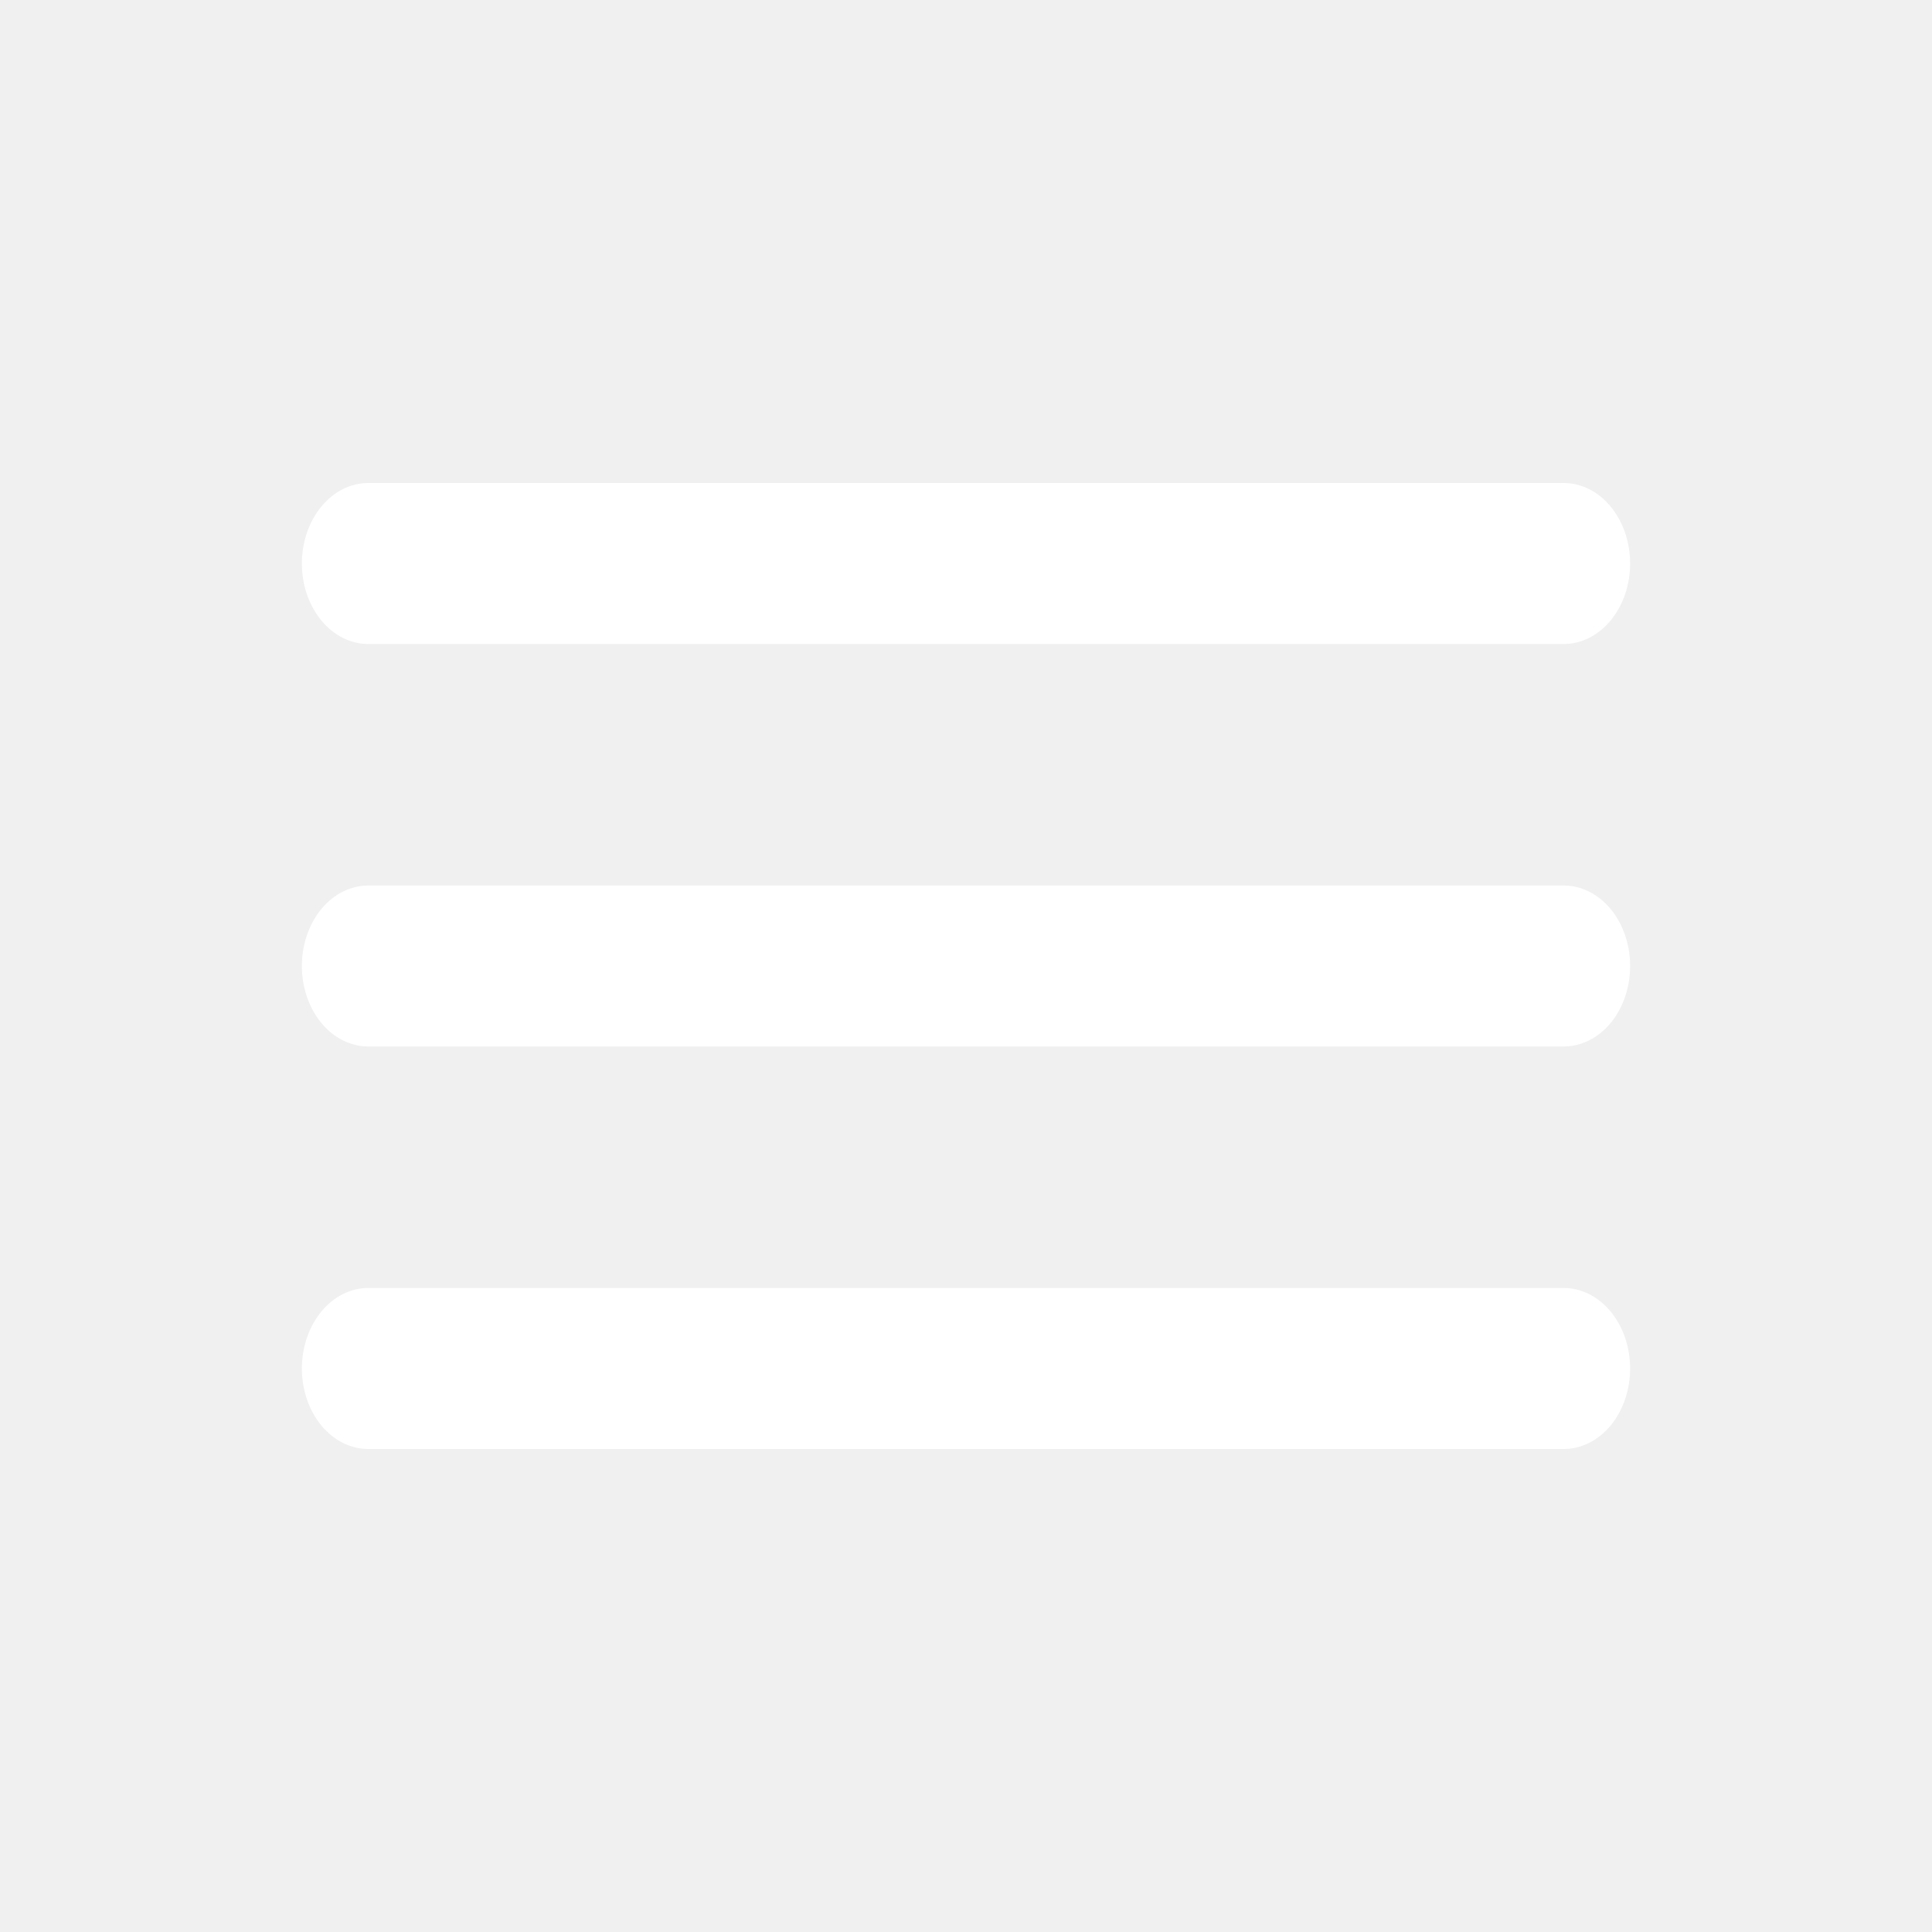
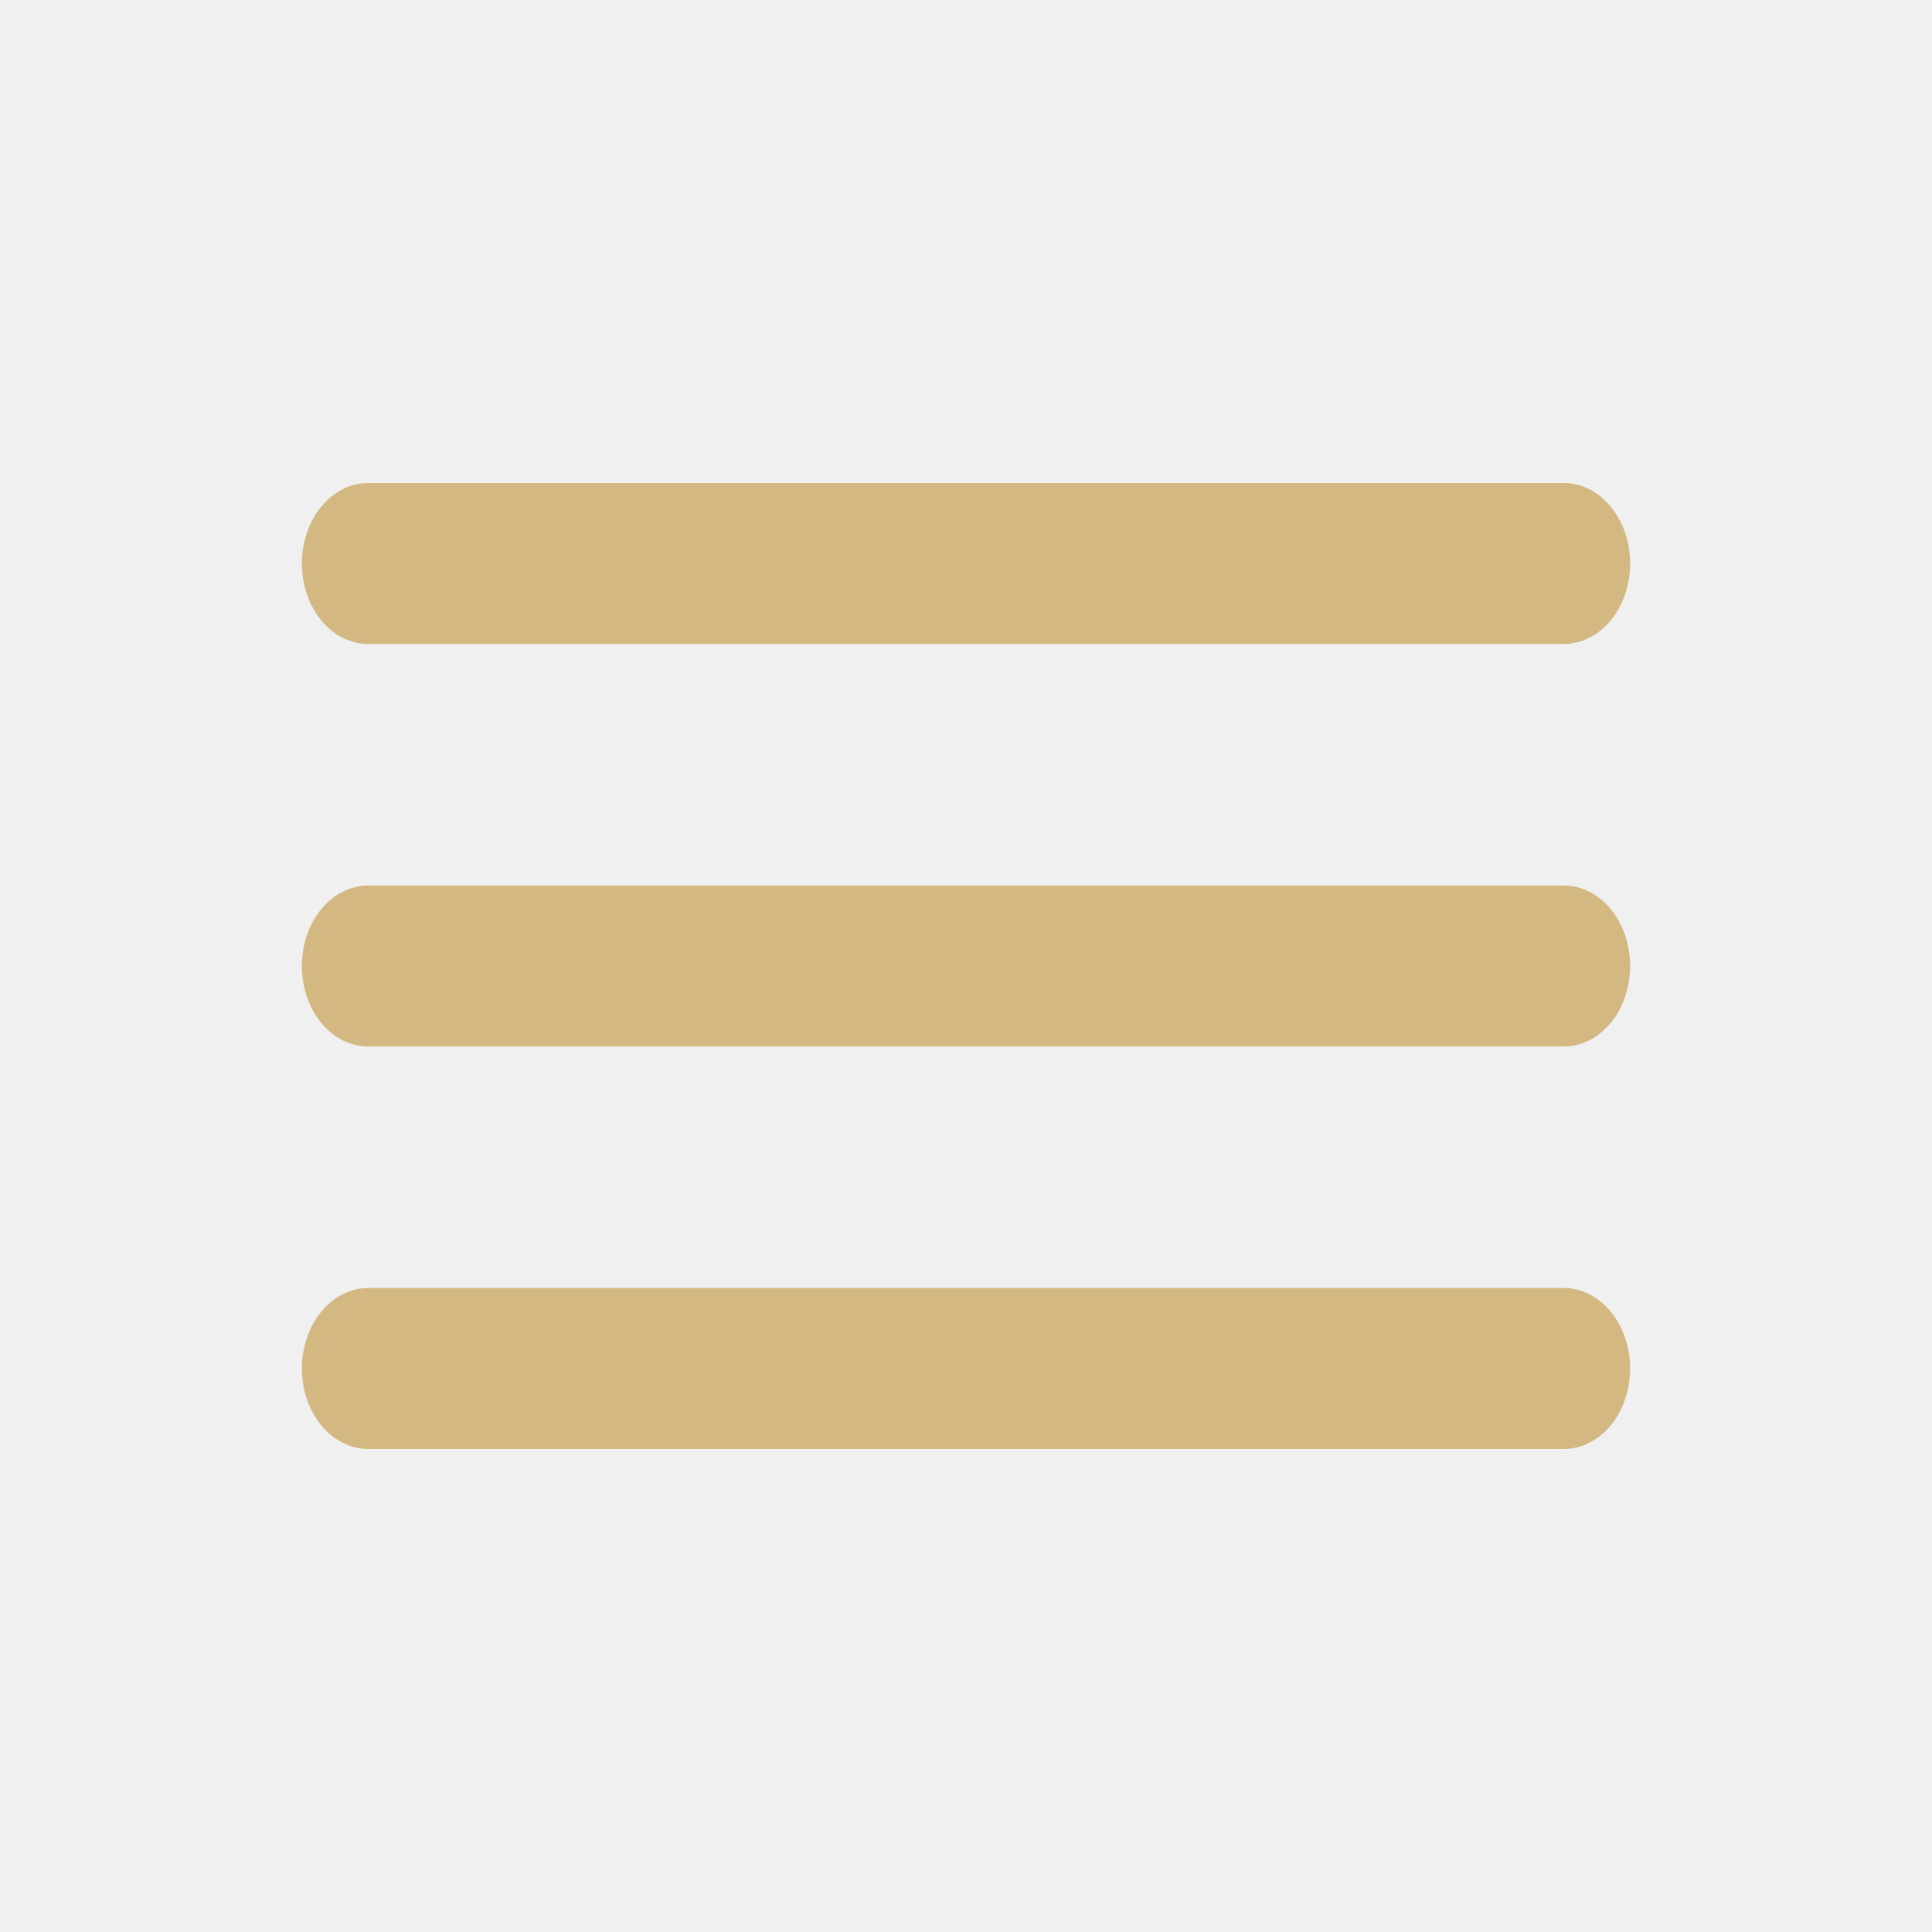
<svg xmlns="http://www.w3.org/2000/svg" width="32" height="32" viewBox="0 0 32 32" fill="none">
-   <path d="M6.1 10.667H25.9C26.192 10.667 26.471 10.526 26.678 10.276C26.884 10.026 27 9.687 27 9.333C27 8.98 26.884 8.641 26.678 8.391C26.471 8.14 26.192 8 25.9 8H6.1C5.808 8 5.528 8.14 5.322 8.391C5.116 8.641 5 8.98 5 9.333C5 9.687 5.116 10.026 5.322 10.276C5.528 10.526 5.808 10.667 6.1 10.667V10.667ZM25.9 21.333H6.1C5.808 21.333 5.528 21.474 5.322 21.724C5.116 21.974 5 22.313 5 22.667C5 23.02 5.116 23.359 5.322 23.61C5.528 23.86 5.808 24 6.1 24H25.9C26.192 24 26.471 23.86 26.678 23.61C26.884 23.359 27 23.02 27 22.667C27 22.313 26.884 21.974 26.678 21.724C26.471 21.474 26.192 21.333 25.9 21.333ZM25.9 14.667H6.1C5.808 14.667 5.528 14.807 5.322 15.057C5.116 15.307 5 15.646 5 16C5 16.354 5.116 16.693 5.322 16.943C5.528 17.193 5.808 17.333 6.1 17.333H25.9C26.192 17.333 26.471 17.193 26.678 16.943C26.884 16.693 27 16.354 27 16C27 15.646 26.884 15.307 26.678 15.057C26.471 14.807 26.192 14.667 25.9 14.667Z" fill="white" />
+   <path d="M6.1 10.667H25.9C26.192 10.667 26.471 10.526 26.678 10.276C26.884 10.026 27 9.687 27 9.333C27 8.98 26.884 8.641 26.678 8.391C26.471 8.14 26.192 8 25.9 8H6.1C5.808 8 5.528 8.14 5.322 8.391C5.116 8.641 5 8.98 5 9.333C5 9.687 5.116 10.026 5.322 10.276C5.528 10.526 5.808 10.667 6.1 10.667V10.667ZM25.9 21.333H6.1C5.808 21.333 5.528 21.474 5.322 21.724C5.116 21.974 5 22.313 5 22.667C5 23.02 5.116 23.359 5.322 23.61C5.528 23.86 5.808 24 6.1 24H25.9C26.192 24 26.471 23.86 26.678 23.61C26.884 23.359 27 23.02 27 22.667C27 22.313 26.884 21.974 26.678 21.724C26.471 21.474 26.192 21.333 25.9 21.333ZM25.9 14.667H6.1C5.808 14.667 5.528 14.807 5.322 15.057C5.116 15.307 5 15.646 5 16C5 16.354 5.116 16.693 5.322 16.943C5.528 17.193 5.808 17.333 6.1 17.333H25.9C26.192 17.333 26.471 17.193 26.678 16.943C26.884 16.693 27 16.354 27 16C27 15.646 26.884 15.307 26.678 15.057C26.471 14.807 26.192 14.667 25.9 14.667Z" fill="#D3B881" />
</svg>
